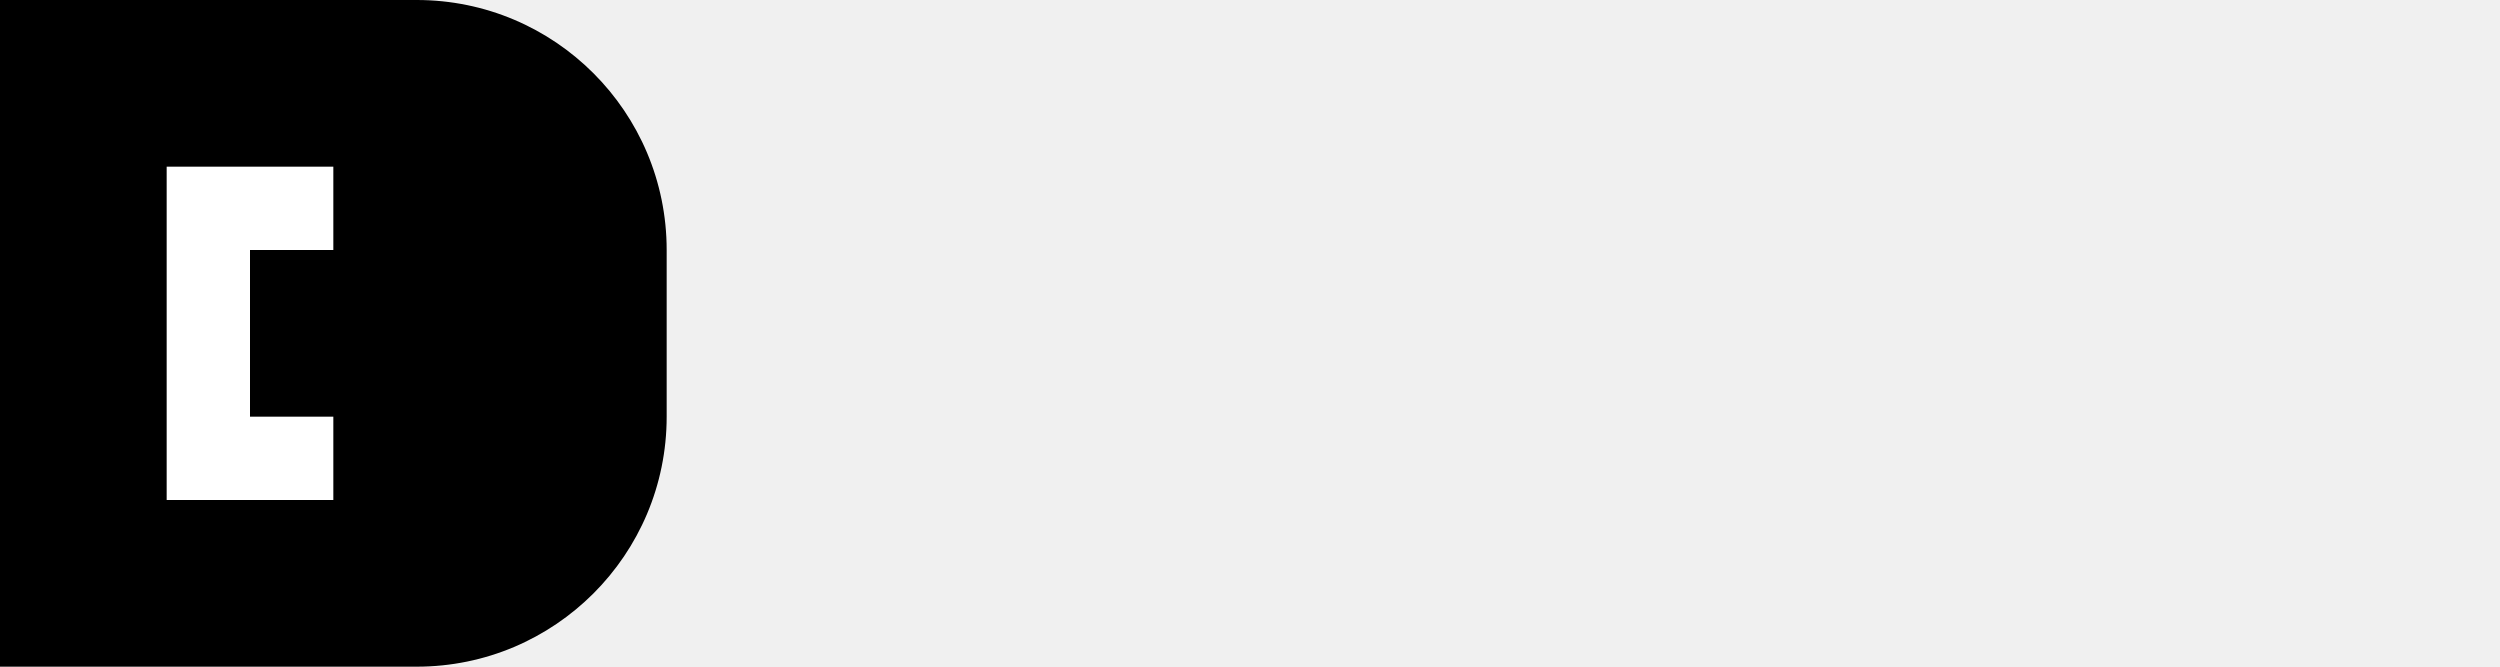
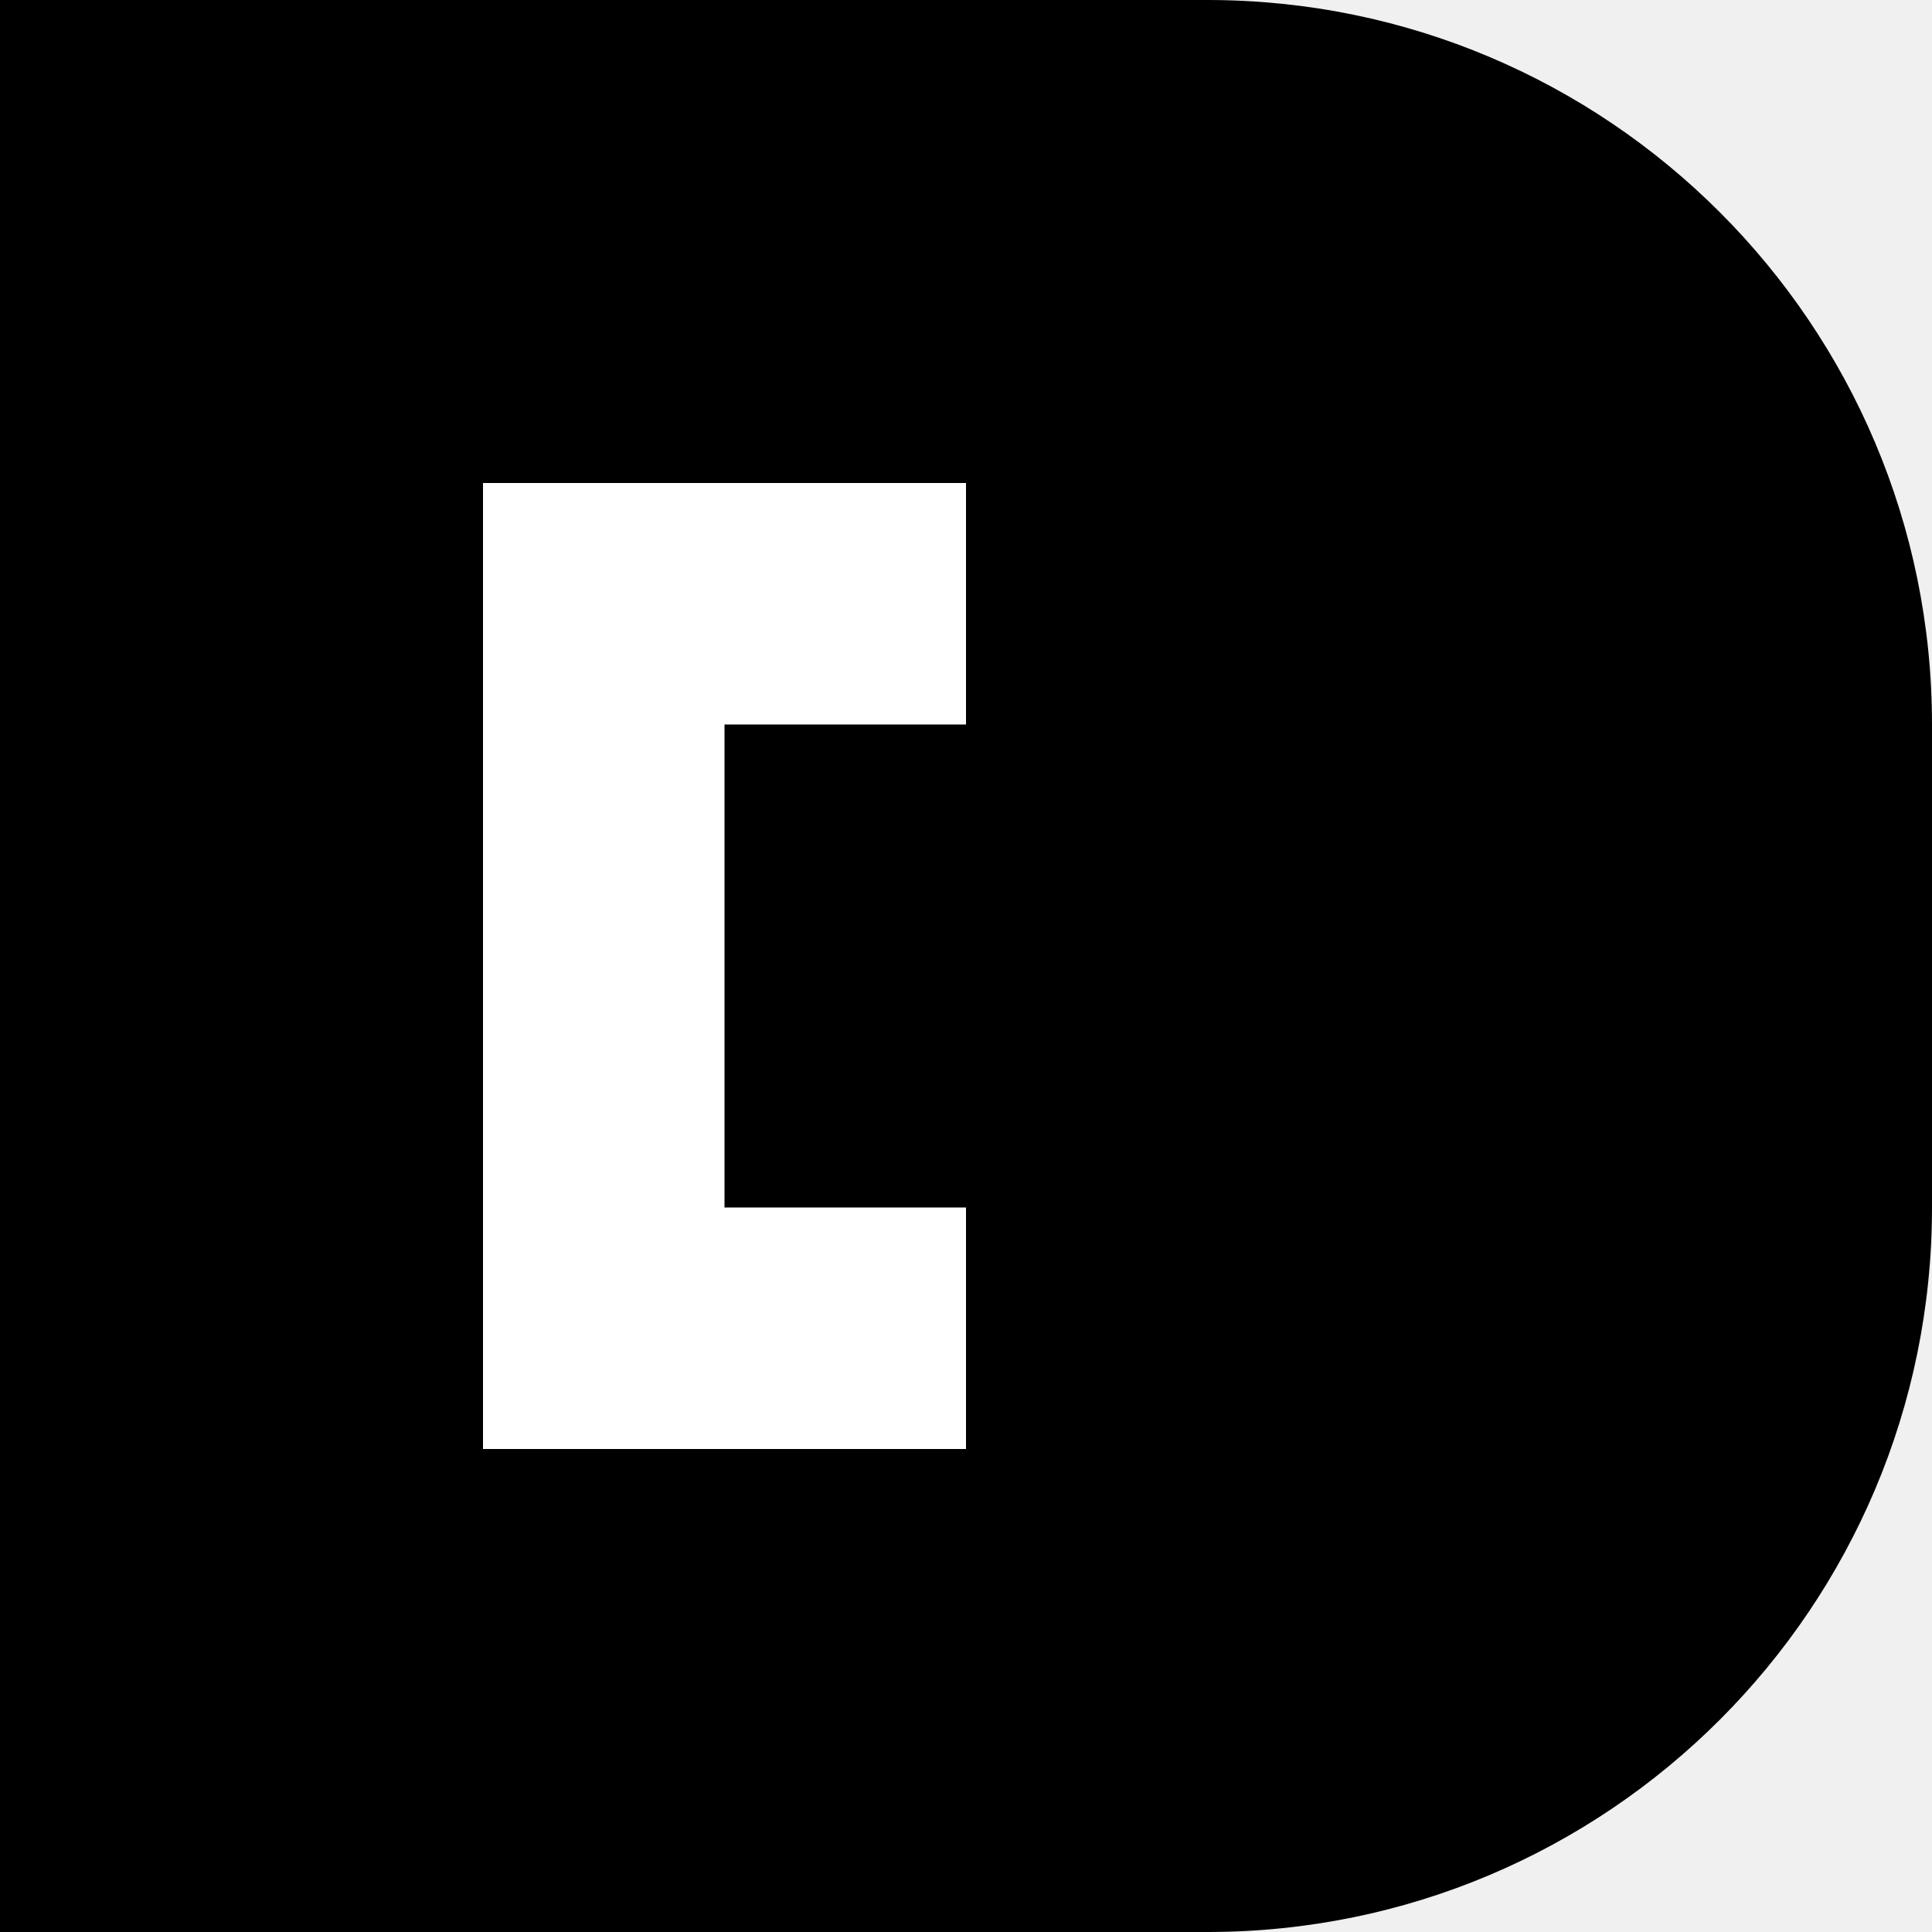
- <svg xmlns="http://www.w3.org/2000/svg" width="120" height="32" viewBox="0 0 120 32" fill="none">
+ <svg xmlns="http://www.w3.org/2000/svg" width="32" height="32" viewBox="0 0 32 32" fill="none">
  <path d="M20 0H0V32H20C26.627 32 32 26.627 32 20V12C32 5.373 26.627 0 20 0Z" fill="black" />
  <path fill-rule="evenodd" clip-rule="evenodd" d="M16 8H8V24H16V8ZM12 12H16V20H12V12Z" fill="white" />
</svg>
